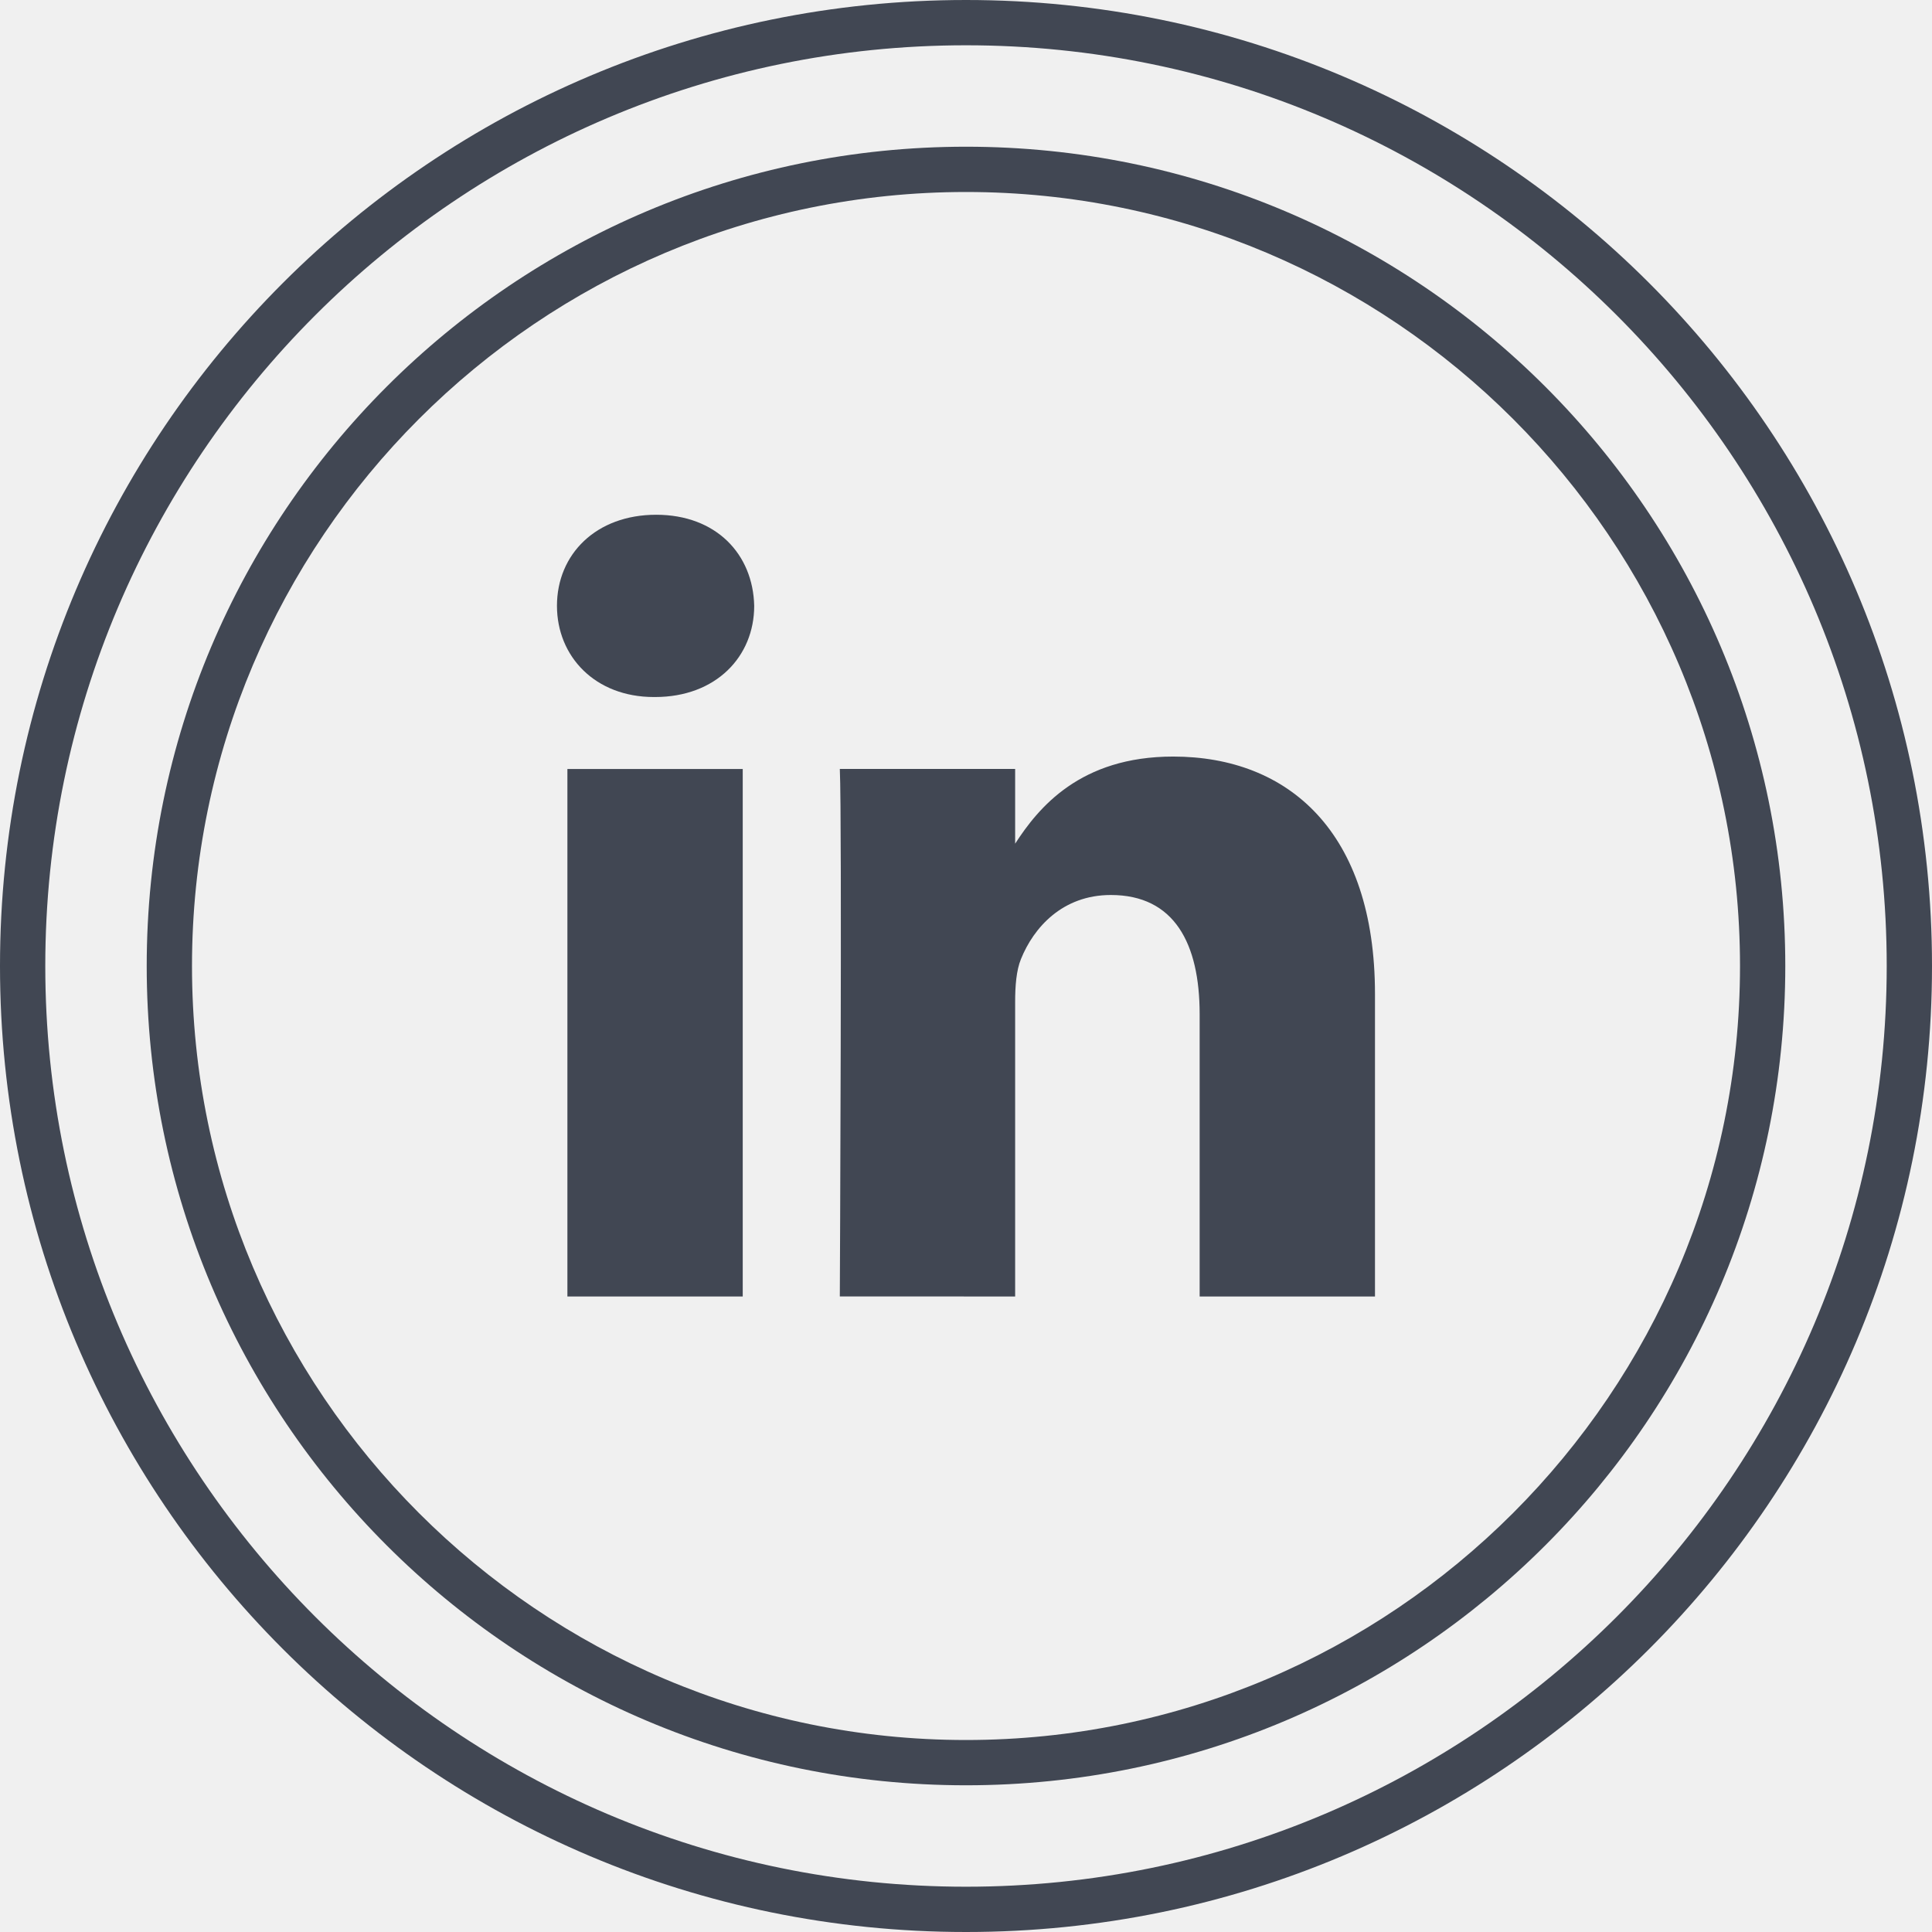
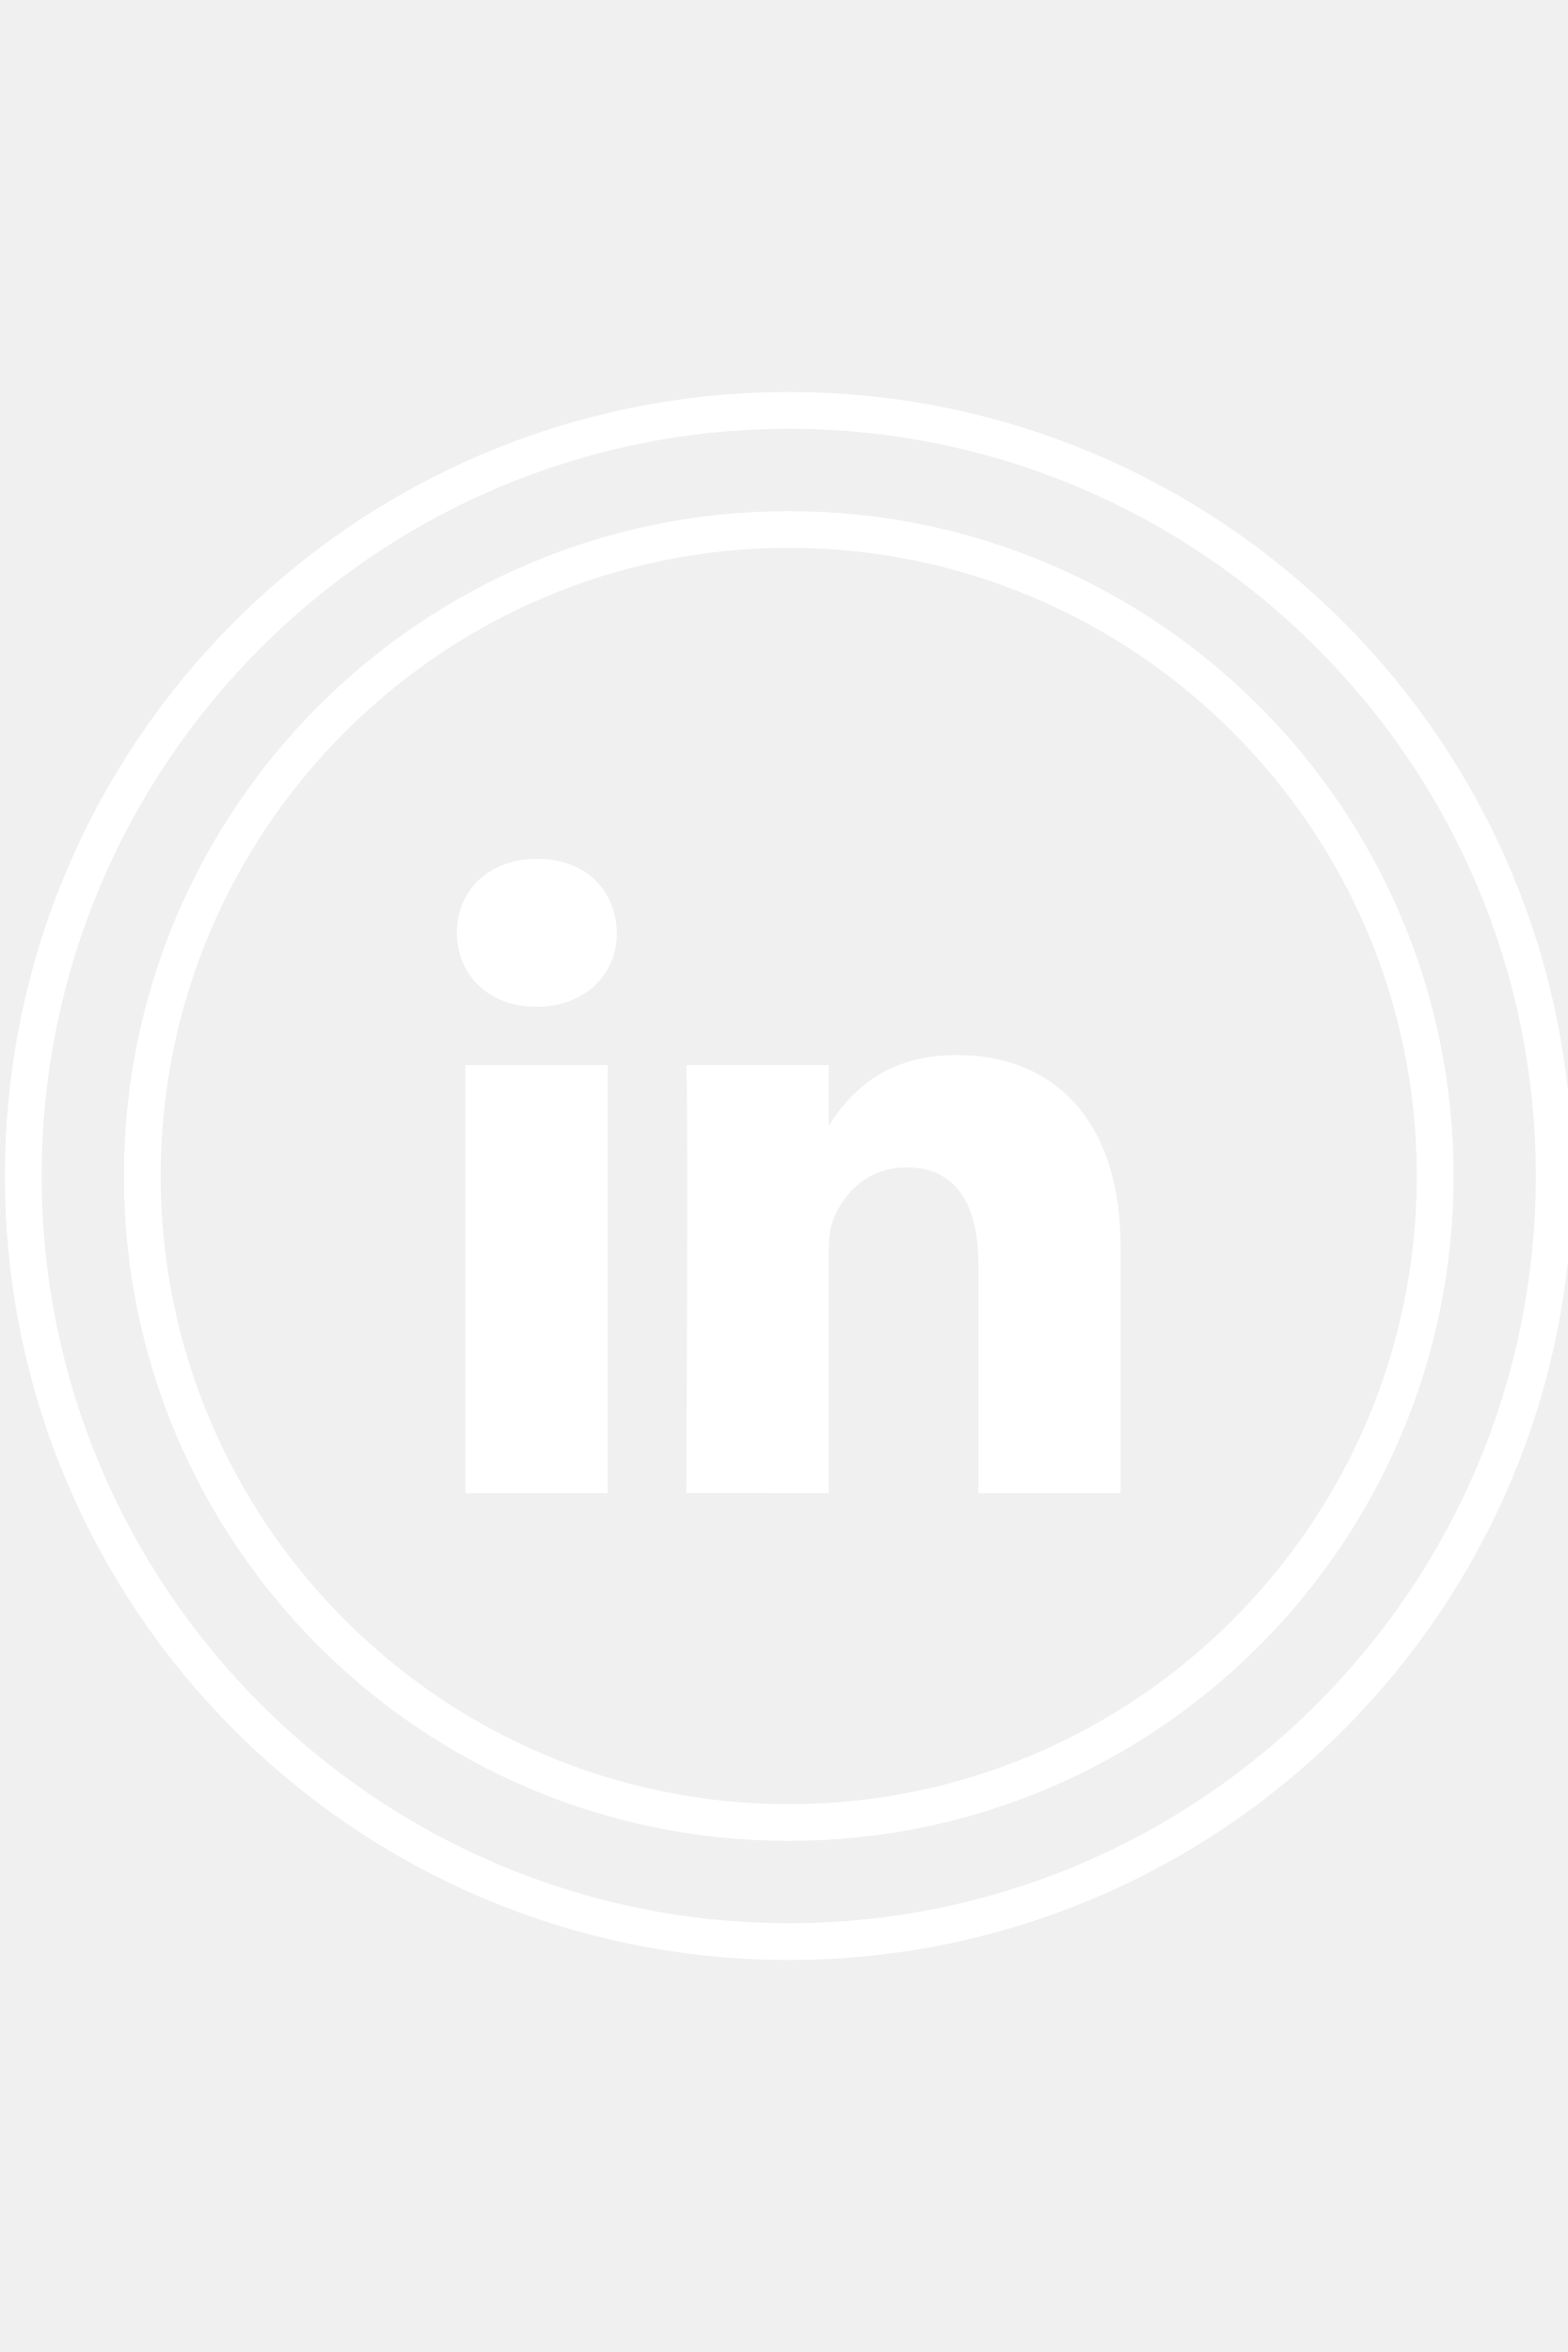
- <svg xmlns="http://www.w3.org/2000/svg" enable-background="new 0 0 32 32" id="Layer_1" version="1.1" viewBox="0 0 32 32" xml:space="preserve">
-   <g id="Layer_4_copy_4">
-     <g>
-       <path d="M16,32c8.837,0,16-7.163,16-16S24.837,0,16,0S0,7.163,0,16S7.163,32,16,32z M16,0.75    c8.409,0,15.25,6.841,15.25,15.25S24.409,31.25,16,31.25S0.75,24.409,0.75,16S7.591,0.75,16,0.75z" fill="#414753" />
-       <path d="M16,29.57c7.495,0,13.57-6.076,13.57-13.57c0-7.495-6.076-13.57-13.57-13.57S2.43,8.505,2.43,16    S8.505,29.57,16,29.57z M16,3.18c7.069,0,12.82,5.751,12.82,12.82S23.069,28.82,16,28.82S3.18,23.069,3.18,16S8.931,3.18,16,3.18z    " fill="#414753" />
-       <path d="M16.814,21.474v-4.88c0-0.26,0.019-0.521,0.096-0.708c0.21-0.522,0.687-1.062,1.489-1.062    c1.051,0,1.471,0.801,1.471,1.975v4.675h2.904l0,0v-5.01c0-2.684-1.433-3.933-3.343-3.933c-1.542,0-2.232,0.848-2.617,1.443    v-1.238H13.91c0.039,0.82,0,8.737,0,8.737L16.814,21.474L16.814,21.474z" fill="#414753" />
-       <path d="M10.831,11.545h0.018c1.012,0,1.643-0.672,1.643-1.51c-0.019-0.857-0.631-1.509-1.624-1.509    s-1.643,0.652-1.643,1.509C9.226,10.873,9.856,11.545,10.831,11.545z" fill="#414753" />
-       <rect fill="#414753" height="8.737" width="2.904" x="9.398" y="12.737" />
-     </g>
+ <svg xmlns="http://www.w3.org/2000/svg" version="1.1" id="Layer_1" x="0px" y="0px" width="320px" height="480px" viewBox="0 0 320 480" enable-background="new 0 0 320 480" xml:space="preserve">
+   <path fill="#FFFFFF" d="M161.002,80c-88.372,0-160,71.634-160,160c0,88.367,71.628,160,160,160c88.366,0,160-71.633,160-160  C321.002,151.634,249.368,80,161.002,80z M161.002,392.5c-84.087,0-152.5-68.407-152.5-152.5s68.413-152.5,152.5-152.5  c84.093,0,152.5,68.407,152.5,152.5S245.095,392.5,161.002,392.5z" />
+   <path fill="#FFFFFF" d="M161,104.304c-74.95,0-135.701,60.747-135.701,135.696c0,74.95,60.762,135.696,135.701,135.696  c74.95,0,135.705-60.757,135.705-135.696C296.705,165.051,235.95,104.304,161,104.304z M161,368.196  c-70.69,0-128.201-57.511-128.201-128.196S90.31,111.804,161,111.804c70.686,0,128.205,57.51,128.205,128.196  S231.686,368.196,161,368.196z" />
+   <g>
+     <path fill="#FFFFFF" d="M169.147,304.74v-48.801c0-2.6,0.19-5.209,0.96-7.08c2.101-5.219,6.87-10.619,14.891-10.619   c10.51,0,14.71,8.01,14.71,19.75v46.75h29.04l0,0v-50.1c0-26.841-14.33-39.33-33.431-39.33c-15.42,0-22.32,8.479-26.17,14.43   v-12.381h-29.04c0.39,8.201,0,87.371,0,87.371L169.147,304.74L169.147,304.74z" />
+     <path fill="#FFFFFF" d="M109.317,205.45h0.181c10.119,0,16.43-6.72,16.43-15.101c-0.19-8.57-6.311-15.09-16.24-15.09   s-16.43,6.52-16.43,15.09C93.267,198.73,99.567,205.45,109.317,205.45z" />
+     <rect x="94.987" y="217.37" fill="#FFFFFF" width="29.04" height="87.37" />
  </g>
</svg>
